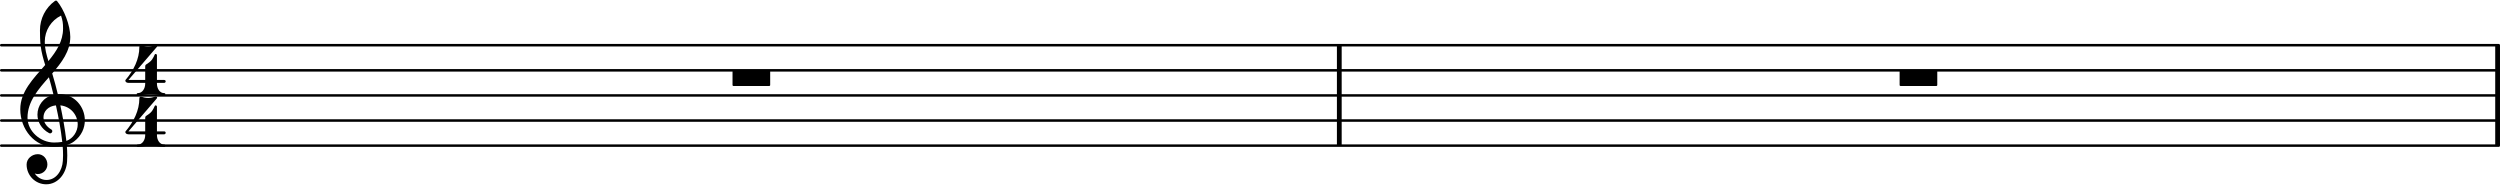
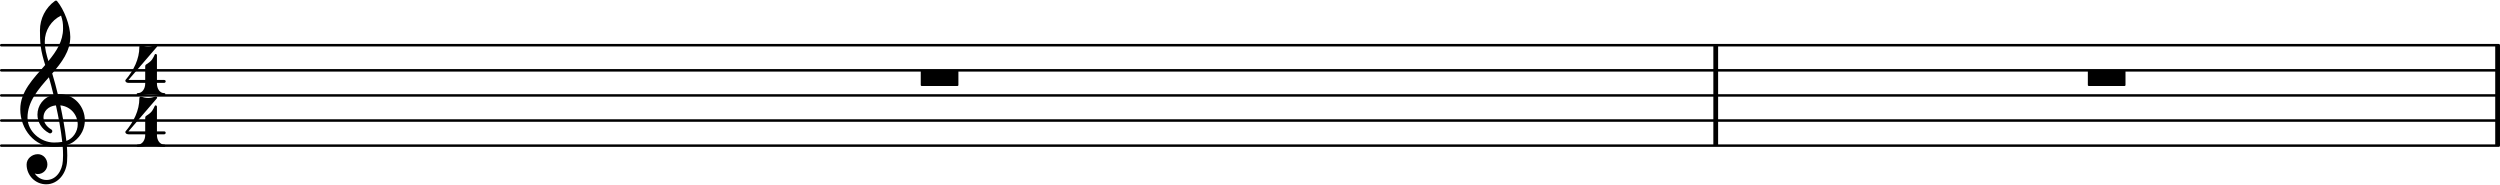
<svg xmlns="http://www.w3.org/2000/svg" version="1.2" width="175.00mm" height="12.92mm" viewBox="8.536 -0.024 99.585 7.35">
  <rect transform="translate(107.9305, 3.776)" x="0" y="-2" width="0.19" height="4" ry="0" fill="currentColor" />
-   <rect transform="translate(61.7905, 3.776)" x="0" y="-2" width="0.19" height="4" ry="0" fill="currentColor" />
+   <rect transform="translate(76.7855, 3.776)" x="0" y="-2" width="0.19" height="4" ry="0" fill="currentColor" />
  <line transform="translate(8.5358, 5.776)" stroke-linejoin="round" stroke-linecap="round" stroke-width="0.1" stroke="currentColor" x1="0.05" y1="-0" x2="99.535" y2="-0" />
  <line transform="translate(8.5358, 4.776)" stroke-linejoin="round" stroke-linecap="round" stroke-width="0.1" stroke="currentColor" x1="0.05" y1="-0" x2="99.535" y2="-0" />
  <line transform="translate(8.5358, 3.776)" stroke-linejoin="round" stroke-linecap="round" stroke-width="0.1" stroke="currentColor" x1="0.05" y1="-0" x2="99.535" y2="-0" />
  <line transform="translate(8.5358, 2.776)" stroke-linejoin="round" stroke-linecap="round" stroke-width="0.1" stroke="currentColor" x1="0.05" y1="-0" x2="99.535" y2="-0" />
  <line transform="translate(8.5358, 1.776)" stroke-linejoin="round" stroke-linecap="round" stroke-width="0.1" stroke="currentColor" x1="0.05" y1="-0" x2="99.535" y2="-0" />
  <g class="mRest">
-     <path transform="translate(37.7155, 2.776) scale(0.004, -0.004)" d="M365 -156h-355c-6 0 -10 4 -10 10v136c0 6 4 10 10 10h355c6 0 10 -4 10 -10v-136c0 -6 -4 -10 -10 -10z" fill="currentColor" />
+     <path transform="translate(45.213, 2.776) scale(0.004, -0.004)" d="M365 -156h-355c-6 0 -10 4 -10 10v136c0 6 4 10 10 10h355c6 0 10 -4 10 -10v-136c0 -6 -4 -10 -10 -10z" fill="currentColor" />
  </g>
  <g class="mRest">
-     <path transform="translate(84.2055, 2.776) scale(0.004, -0.004)" d="M365 -156h-355c-6 0 -10 4 -10 10v136c0 6 4 10 10 10h355c6 0 10 -4 10 -10v-136c0 -6 -4 -10 -10 -10z" fill="currentColor" />
+     <path transform="translate(91.703, 2.776) scale(0.004, -0.004)" d="M365 -156h-355c-6 0 -10 4 -10 10v136c0 6 4 10 10 10h355c6 0 10 -4 10 -10v-136c0 -6 -4 -10 -10 -10z" fill="currentColor" />
  </g>
-   <path transform="translate(9.3358, 4.776) scale(0.004, -0.004)" d="M376 262c4 0 9 1 13 1c155 0 256 -128 256 -261c0 -76 -33 -154 -107 -210c-22 -17 -47 -28 -73 -36c3 -35 5 -70 5 -105c0 -19 -1 -39 -2 -58c-7 -120 -90 -228 -208 -228c-108 0 -195 88 -195 197c0 58 53 103 112 103c54 0 95 -47 95 -103c0 -52 -43 -95 -95 -95 c-11 0 -21 2 -31 6c26 -39 68 -65 117 -65c96 0 157 92 163 191c1 18 2 37 2 55c0 31 -1 61 -4 92c-29 -5 -58 -8 -89 -8c-188 0 -333 172 -333 374c0 177 131 306 248 441c-19 62 -37 125 -45 190c-6 52 -7 104 -7 156c0 115 55 224 149 292c3 2 7 3 10 3c4 0 7 0 10 -3 c71 -84 133 -245 133 -358c0 -143 -86 -255 -180 -364c21 -68 39 -138 56 -207zM461 -203c68 24 113 95 113 164c0 90 -66 179 -173 190c24 -116 46 -231 60 -354zM74 28c0 -135 129 -247 264 -247c28 0 55 2 82 6c-14 127 -37 245 -63 364c-79 -8 -124 -61 -124 -119 c0 -44 25 -91 81 -123c5 -5 7 -10 7 -15c0 -11 -10 -22 -22 -22c-3 0 -6 1 -9 2c-80 43 -117 115 -117 185c0 88 58 174 160 197c-14 58 -29 117 -46 175c-107 -121 -213 -243 -213 -403zM408 1045c-99 -48 -162 -149 -162 -259c0 -74 18 -133 36 -194 c80 97 146 198 146 324c0 55 -4 79 -20 129z" fill="currentColor" />
-   <path transform="translate(13.5358, 3.776) scale(0.004, -0.004)" d="M204 307c22 14 44 29 60 50c11 15 19 33 27 50c2 4 5 6 9 6c6 0 13 -5 13 -14v-245h72c10 0 15 -7 15 -14s-5 -15 -15 -15h-72v-8c0 -48 27 -94 72 -94c8 0 12 -5 12 -11s-4 -12 -12 -12c-44 0 -87 13 -131 13s-87 -13 -131 -13c-8 0 -12 6 -12 12s4 11 12 11 c45 0 73 46 73 94v8h-167c-23 0 -31 14 -31 23c0 3 1 5 2 6c80 93 138 207 138 330c0 9 6 16 13 16h3c23 -7 47 -13 71 -13s48 6 71 13c2 1 3 1 5 1c11 0 18 -10 12 -17l-284 -330h167v131c0 8 1 17 8 22z" fill="currentColor" />
-   <path transform="translate(13.5358, 5.8246) scale(0.004, -0.004)" d="M204 307c22 14 44 29 60 50c11 15 19 33 27 50c2 4 5 6 9 6c6 0 13 -5 13 -14v-245h72c10 0 15 -7 15 -14s-5 -15 -15 -15h-72v-8c0 -48 27 -94 72 -94c8 0 12 -5 12 -11s-4 -12 -12 -12c-44 0 -87 13 -131 13s-87 -13 -131 -13c-8 0 -12 6 -12 12s4 11 12 11 c45 0 73 46 73 94v8h-167c-23 0 -31 14 -31 23c0 3 1 5 2 6c80 93 138 207 138 330c0 9 6 16 13 16h3c23 -7 47 -13 71 -13s48 6 71 13c2 1 3 1 5 1c11 0 18 -10 12 -17l-284 -330h167v131c0 8 1 17 8 22z" fill="currentColor" />
+   <g class="clef">
+     <path transform="translate(9.3358, 4.776) scale(0.004, -0.004)" d="M376 262c4 0 9 1 13 1c155 0 256 -128 256 -261c0 -76 -33 -154 -107 -210c-22 -17 -47 -28 -73 -36c3 -35 5 -70 5 -105c0 -19 -1 -39 -2 -58c-7 -120 -90 -228 -208 -228c-108 0 -195 88 -195 197c0 58 53 103 112 103c54 0 95 -47 95 -103c0 -52 -43 -95 -95 -95 c-11 0 -21 2 -31 6c26 -39 68 -65 117 -65c96 0 157 92 163 191c1 18 2 37 2 55c0 31 -1 61 -4 92c-29 -5 -58 -8 -89 -8c-188 0 -333 172 -333 374c0 177 131 306 248 441c-19 62 -37 125 -45 190c-6 52 -7 104 -7 156c0 115 55 224 149 292c3 2 7 3 10 3c4 0 7 0 10 -3 c71 -84 133 -245 133 -358c0 -143 -86 -255 -180 -364c21 -68 39 -138 56 -207zM461 -203c68 24 113 95 113 164c0 90 -66 179 -173 190c24 -116 46 -231 60 -354zM74 28c0 -135 129 -247 264 -247c28 0 55 2 82 6c-14 127 -37 245 -63 364c-79 -8 -124 -61 -124 -119 c0 -44 25 -91 81 -123c5 -5 7 -10 7 -15c0 -11 -10 -22 -22 -22c-3 0 -6 1 -9 2c-80 43 -117 115 -117 185c0 88 58 174 160 197c-14 58 -29 117 -46 175c-107 -121 -213 -243 -213 -403zM408 1045c-99 -48 -162 -149 -162 -259c0 -74 18 -133 36 -194 c80 97 146 198 146 324c0 55 -4 79 -20 129z" fill="currentColor" />
+   </g>
+   <g class="meterSig">
+     <path transform="translate(13.5358, 3.776) scale(0.004, -0.004)" d="M204 307c22 14 44 29 60 50c11 15 19 33 27 50c2 4 5 6 9 6c6 0 13 -5 13 -14v-245h72c10 0 15 -7 15 -14s-5 -15 -15 -15h-72v-8c0 -48 27 -94 72 -94c8 0 12 -5 12 -11s-4 -12 -12 -12c-44 0 -87 13 -131 13s-87 -13 -131 -13c-8 0 -12 6 -12 12s4 11 12 11 c45 0 73 46 73 94v8h-167c-23 0 -31 14 -31 23c0 3 1 5 2 6c80 93 138 207 138 330c0 9 6 16 13 16h3c23 -7 47 -13 71 -13s48 6 71 13c2 1 3 1 5 1c11 0 18 -10 12 -17l-284 -330h167v131c0 8 1 17 8 22z" fill="currentColor" />
+     <path transform="translate(13.5358, 5.8246) scale(0.004, -0.004)" d="M204 307c22 14 44 29 60 50c11 15 19 33 27 50c2 4 5 6 9 6c6 0 13 -5 13 -14v-245h72c10 0 15 -7 15 -14s-5 -15 -15 -15h-72v-8c0 -48 27 -94 72 -94c8 0 12 -5 12 -11s-4 -12 -12 -12c-44 0 -87 13 -131 13s-87 -13 -131 -13c-8 0 -12 6 -12 12s4 11 12 11 c45 0 73 46 73 94v8h-167c-23 0 -31 14 -31 23c0 3 1 5 2 6c80 93 138 207 138 330c0 9 6 16 13 16h3c23 -7 47 -13 71 -13s48 6 71 13c2 1 3 1 5 1c11 0 18 -10 12 -17l-284 -330h167v131c0 8 1 17 8 22z" fill="currentColor" />
+   </g>
</svg>
